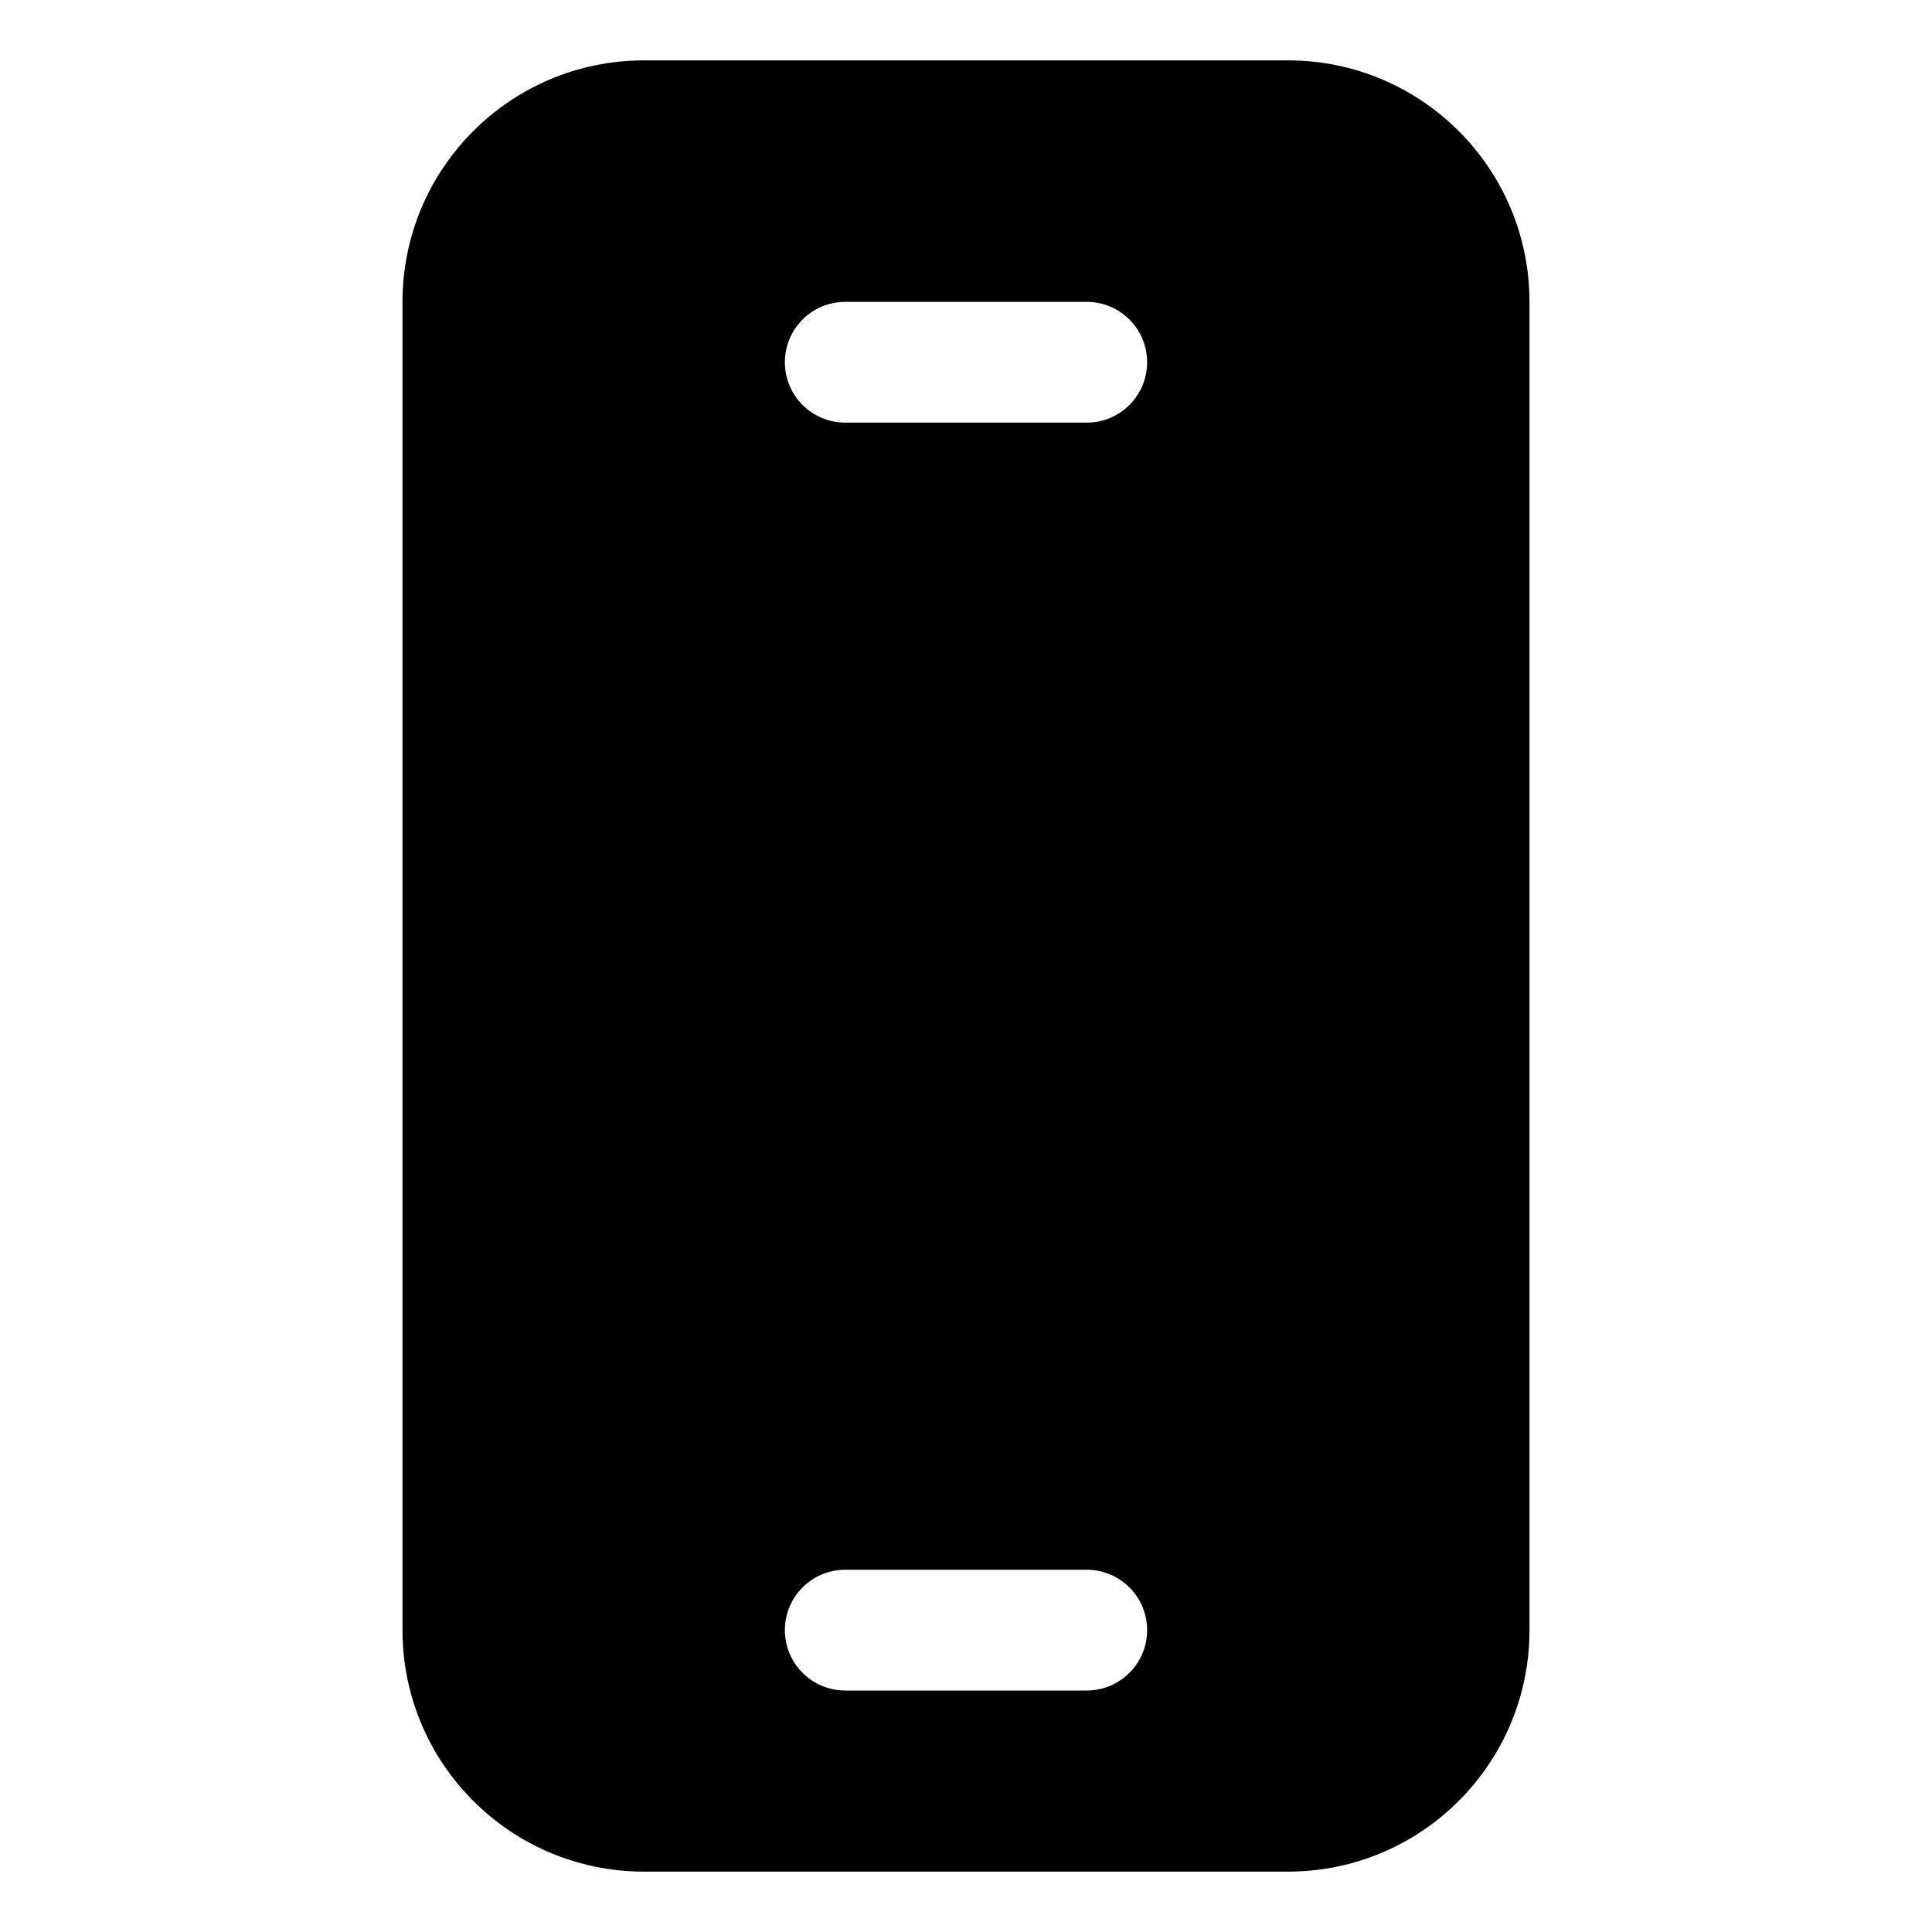
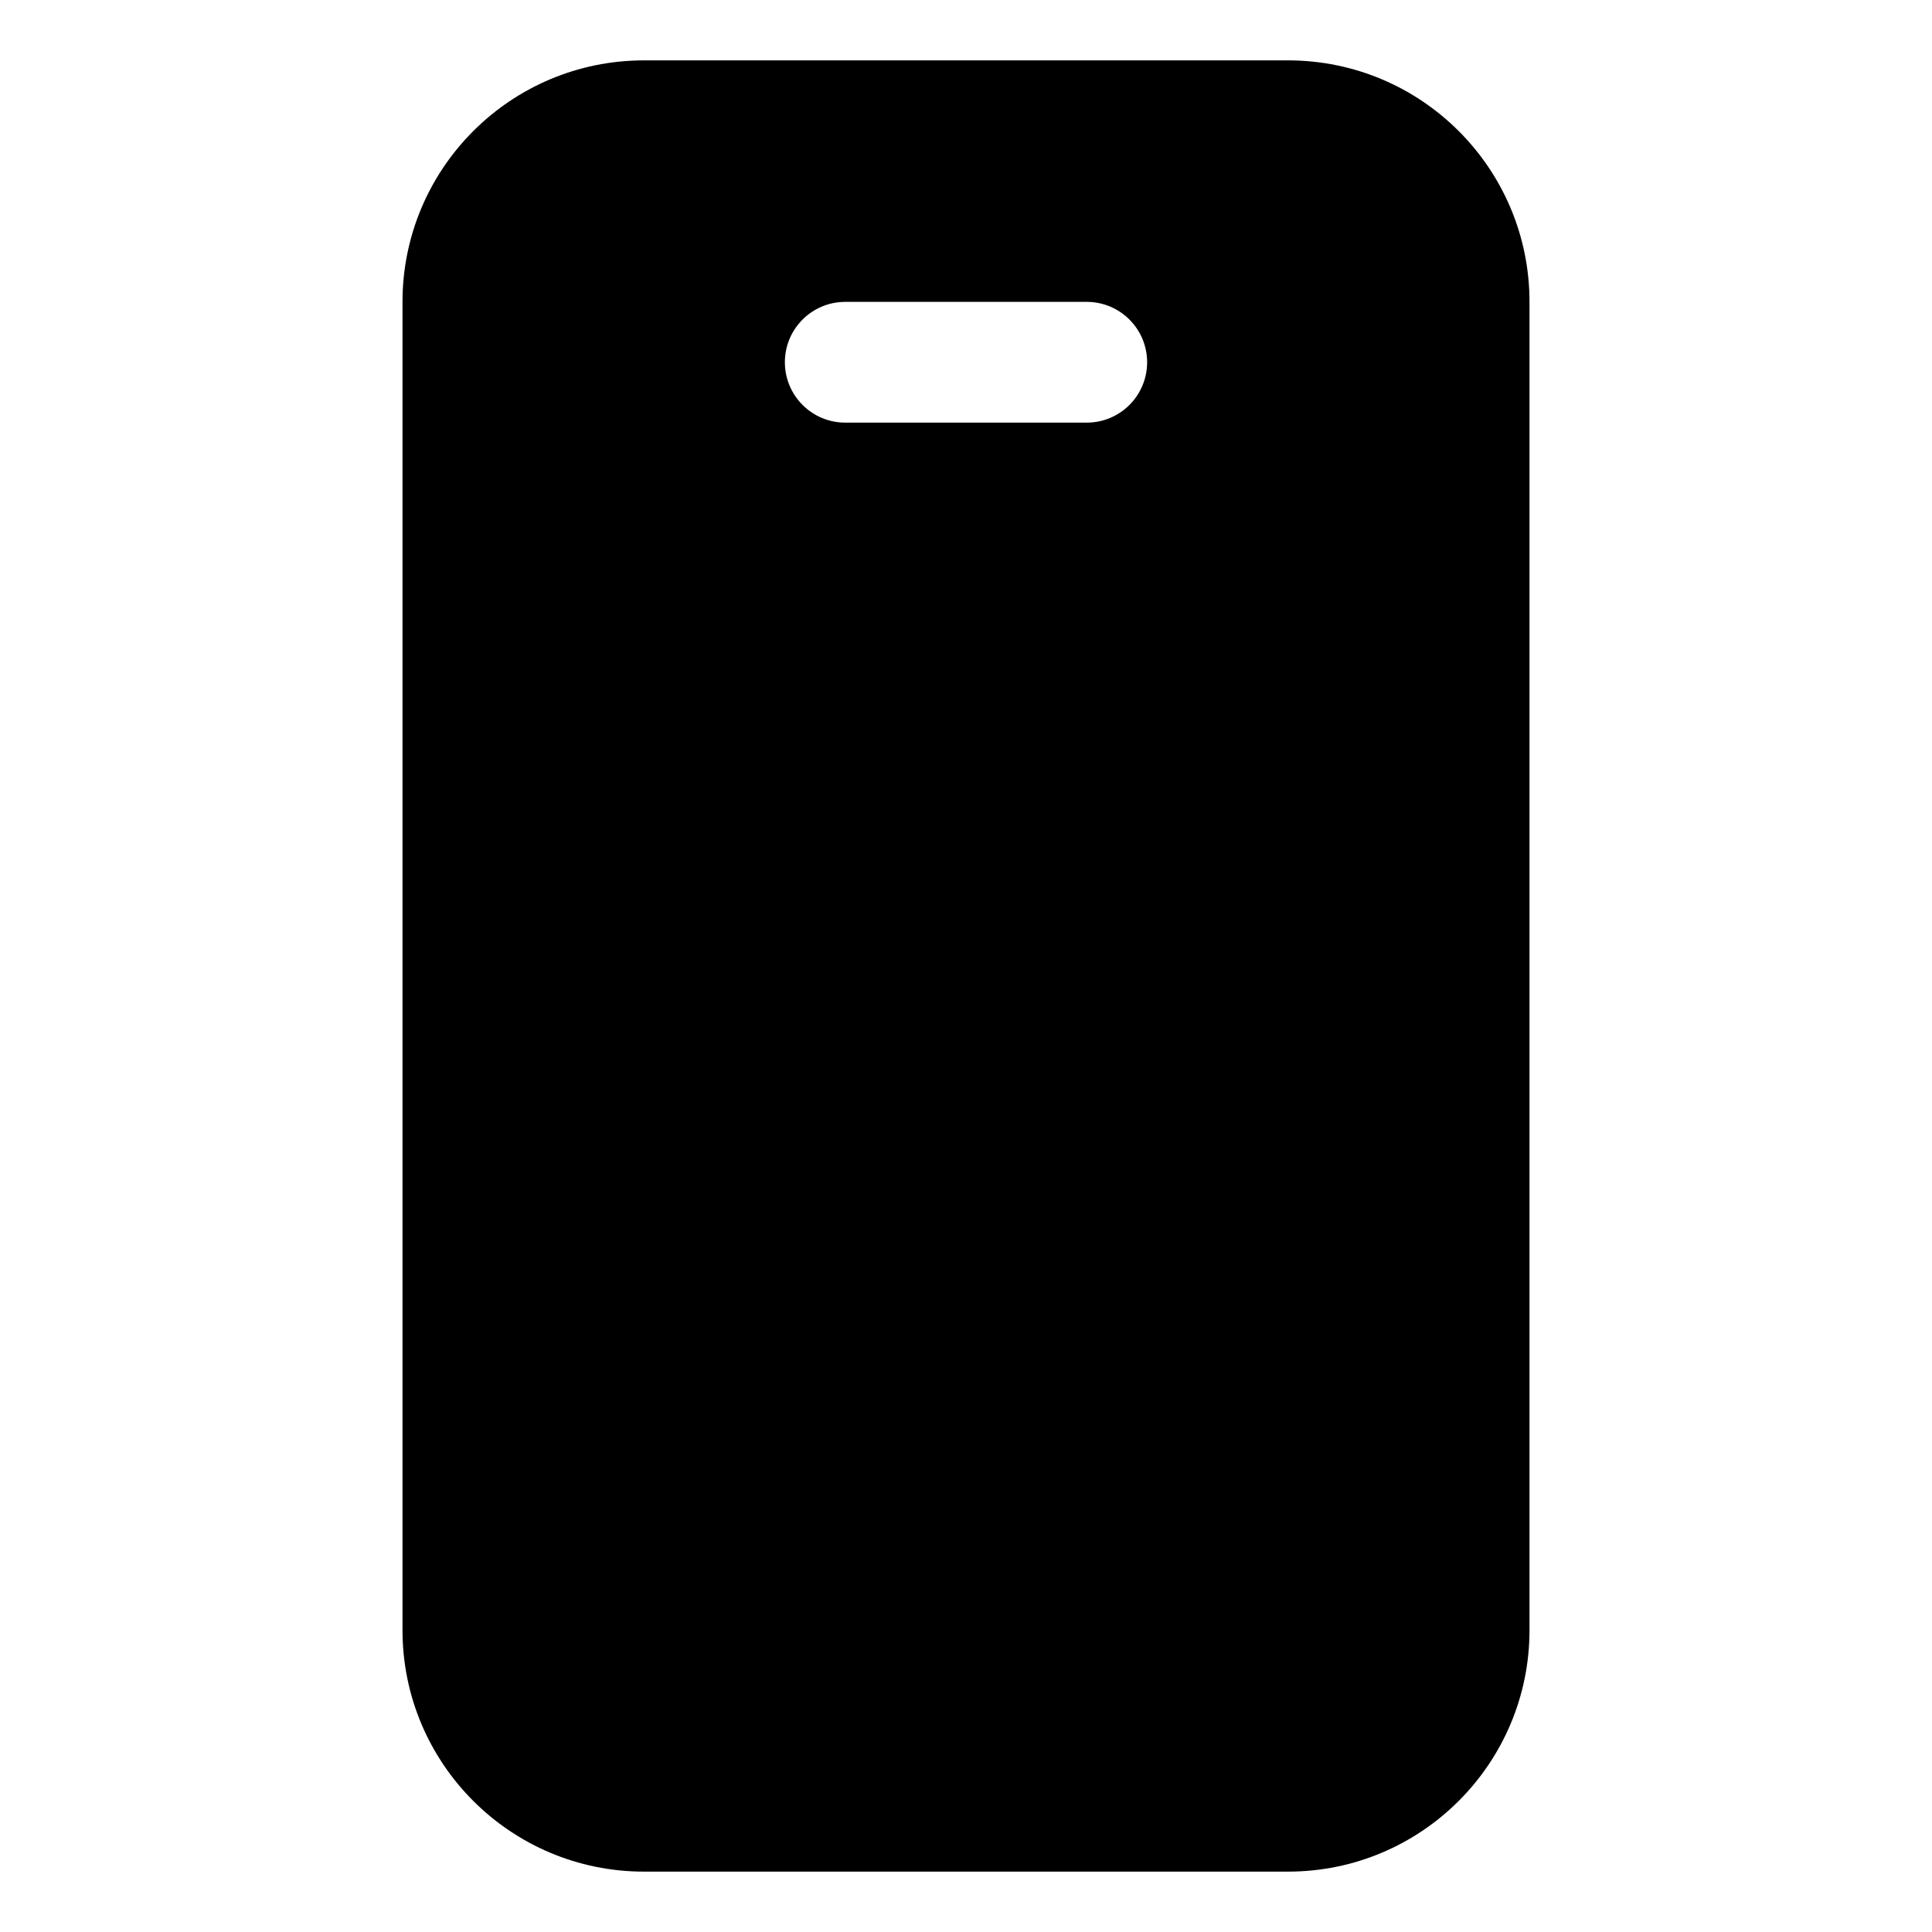
<svg xmlns="http://www.w3.org/2000/svg" width="24" height="24" viewBox="0 0 24 24">
-   <path fill-rule="evenodd" d="M8 0.75h8a3 3 0 0 1 3 3v16.5a3 3 0 0 1-3 3H8a3 3 0 0 1-3-3V3.75a3 3 0 0 1 3-3Z         M10.5 3.75h3a0.75 0.75 0 0 1 0 1.5h-3a0.75 0.75 0 0 1 0-1.5Z         M10.5 19.5h3a0.75 0.75 0 0 1 0 1.5h-3a0.75 0.75 0 0 1 0-1.5Z" />
+   <path fill-rule="evenodd" d="M8 0.75h8a3 3 0 0 1 3 3v16.5a3 3 0 0 1-3 3H8a3 3 0 0 1-3-3V3.75a3 3 0 0 1 3-3Z         M10.5 3.75h3a0.75 0.75 0 0 1 0 1.5h-3a0.75 0.75 0 0 1 0-1.5Z" />
</svg>
